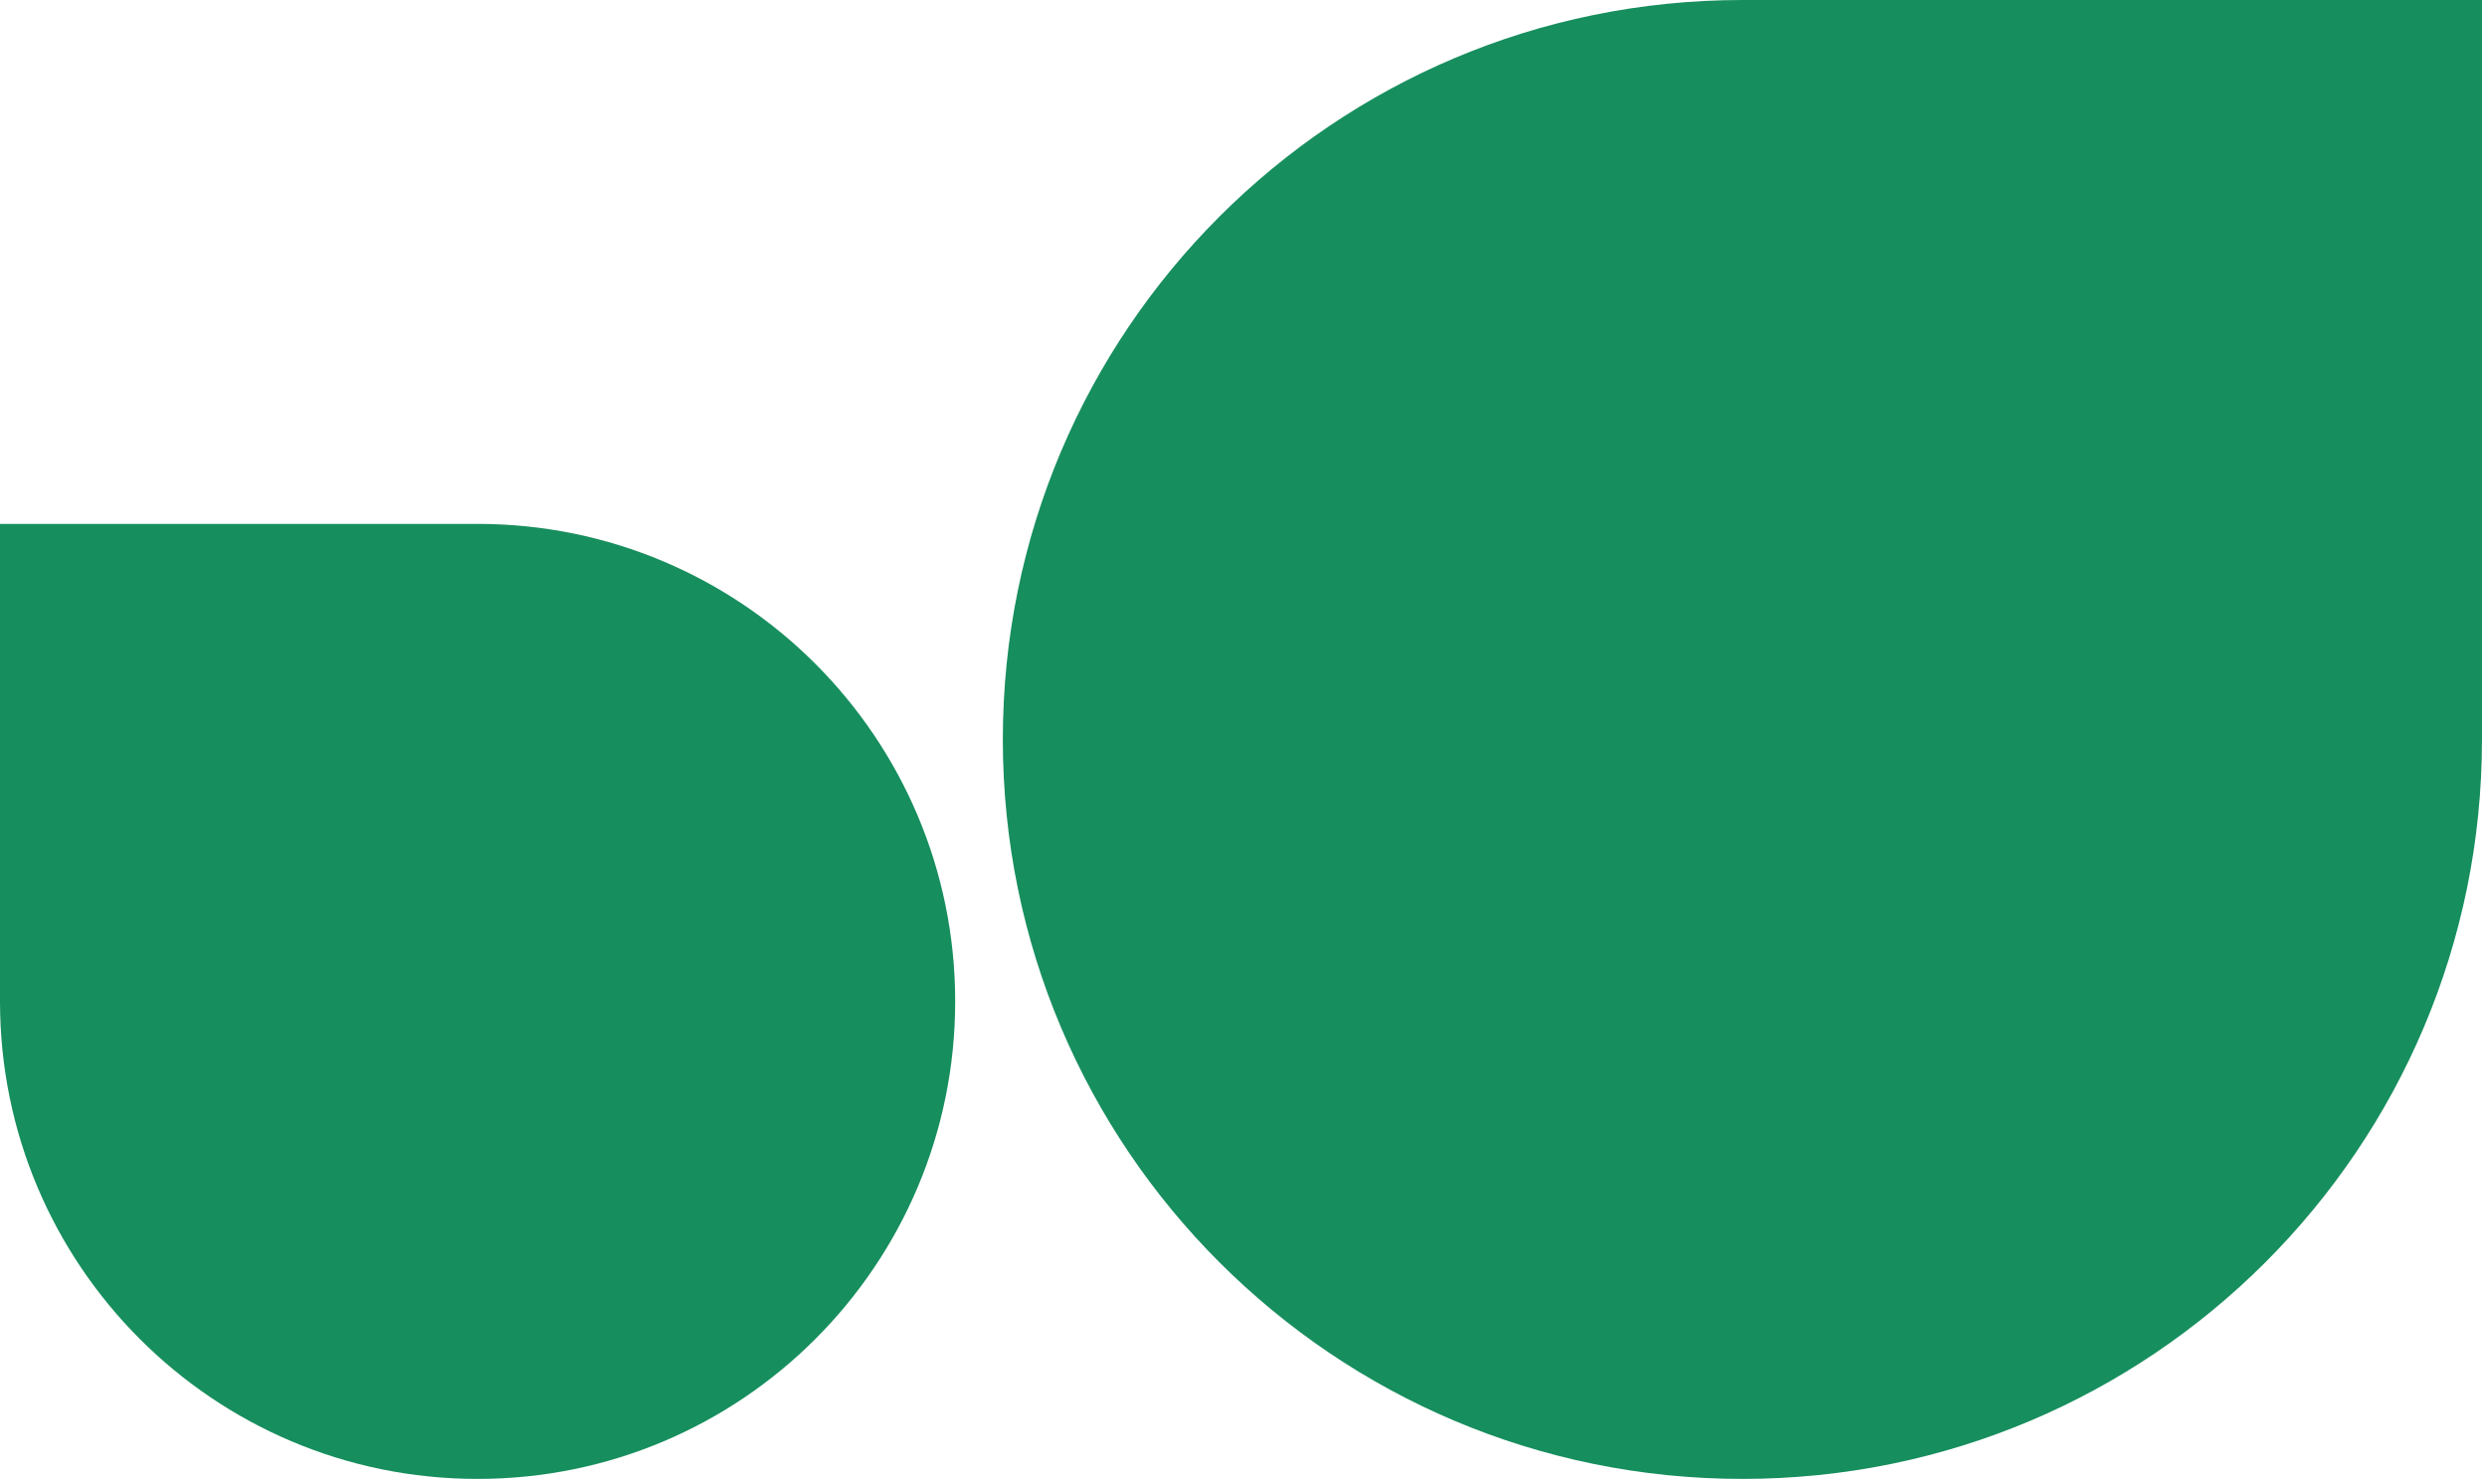
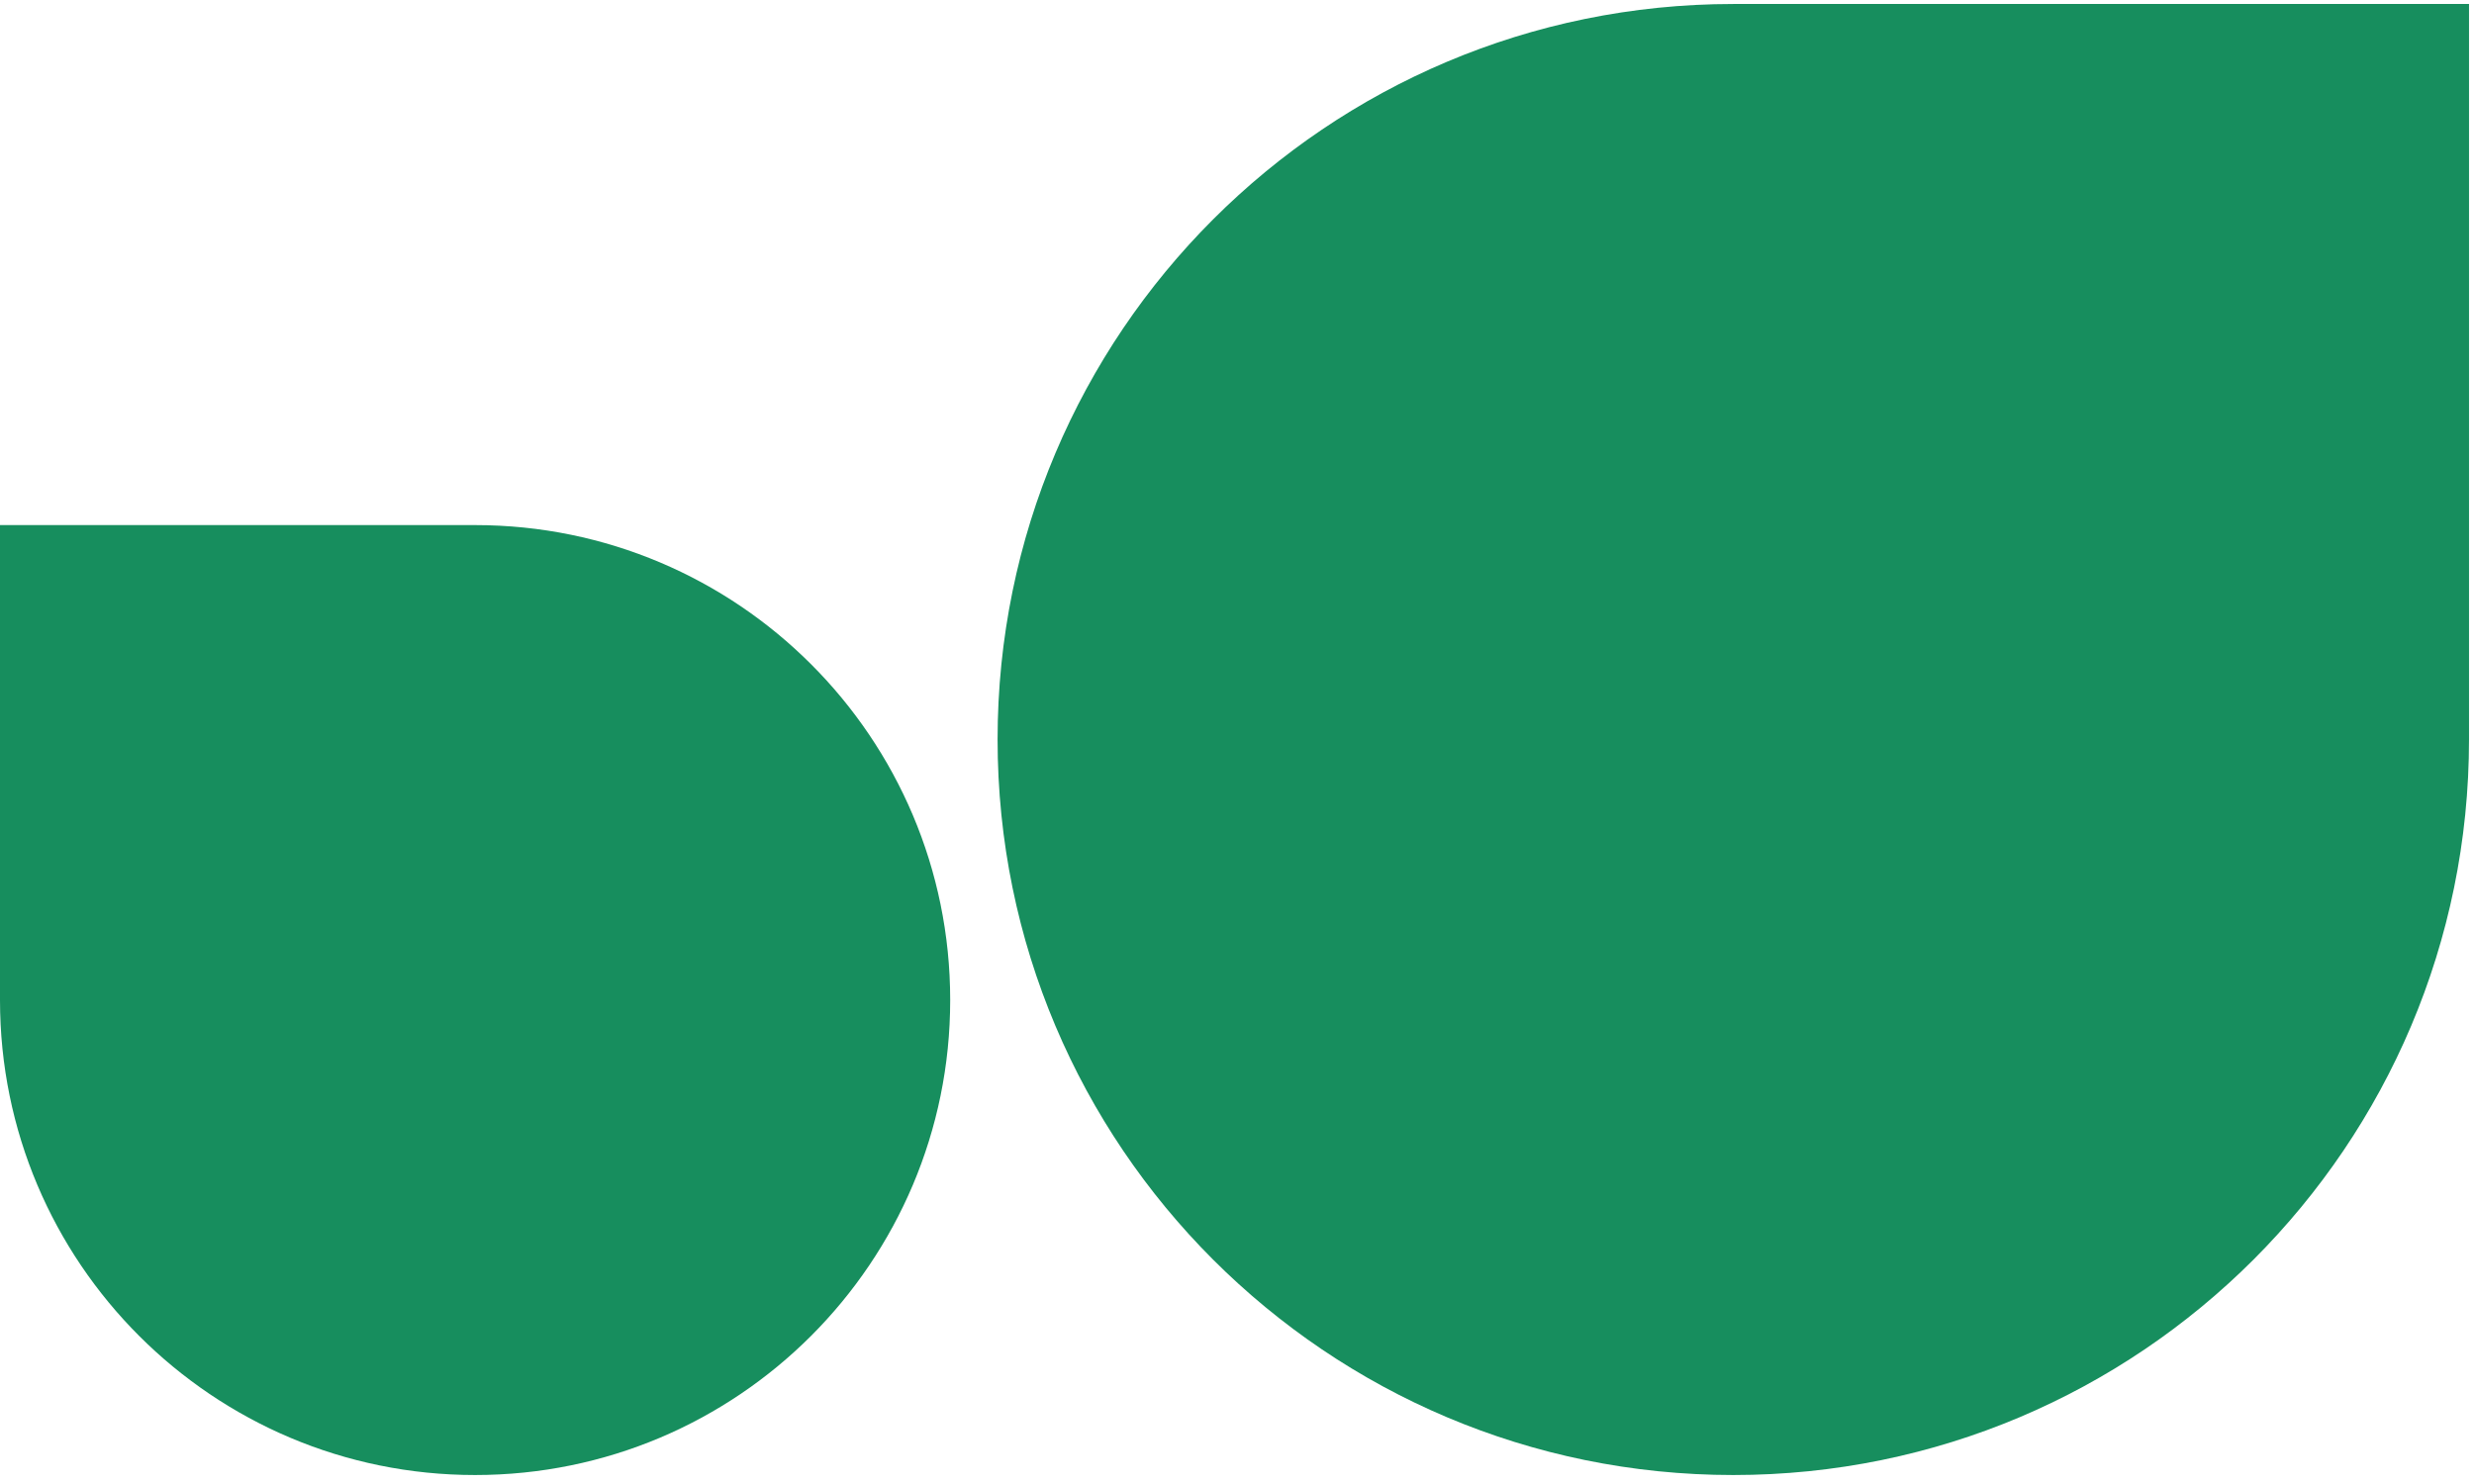
- <svg xmlns="http://www.w3.org/2000/svg" width="248" height="148" viewBox="0 0 248 148" fill="none">
+ <svg xmlns="http://www.w3.org/2000/svg" width="50" height="30" viewBox="0 0 248 148" fill="none">
  <path d="M0 99.875C0 126.178 21.322 147.5 47.625 147.5C73.928 147.5 95.25 126.178 95.25 99.875C95.25 73.572 73.928 52.25 47.625 52.25H0L0 99.875Z" fill="#178E5E" />
  <path d="M247.5 73.75C247.5 114.481 214.481 147.5 173.75 147.5C133.019 147.5 100 114.481 100 73.75C100 33.019 133.019 0 173.75 0H247.5V73.75Z" fill="#178E5E" />
</svg>
